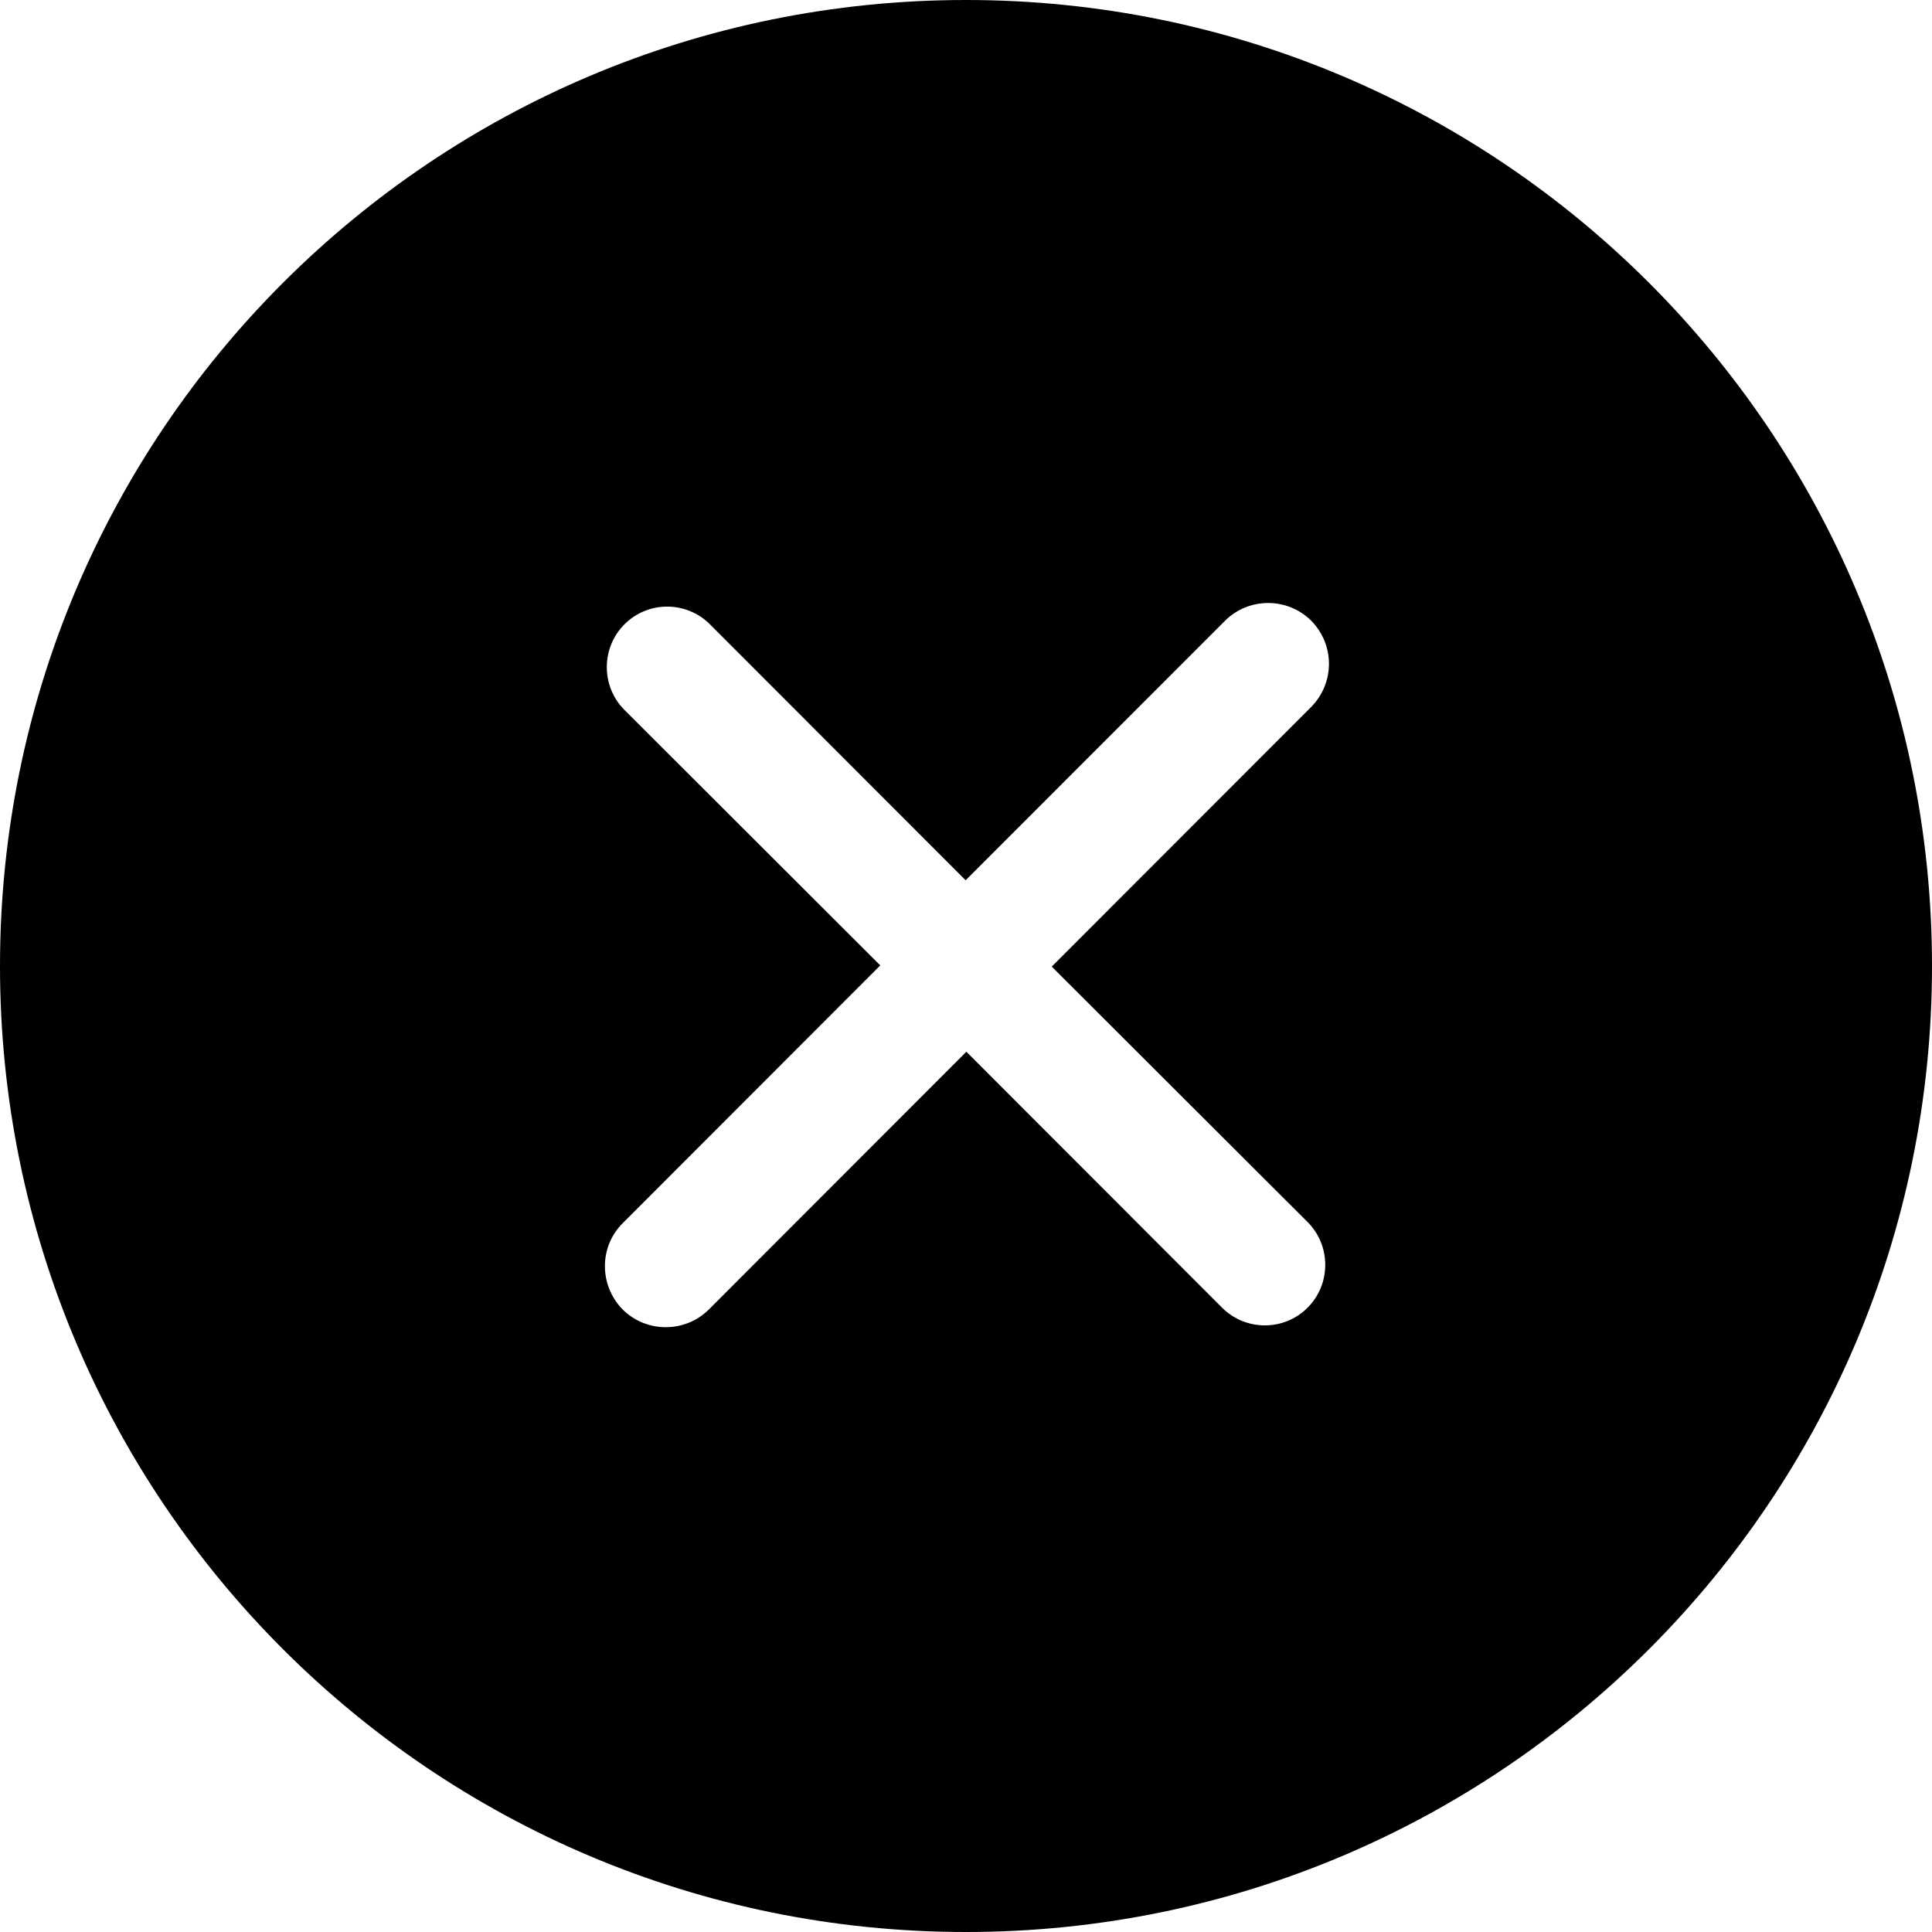
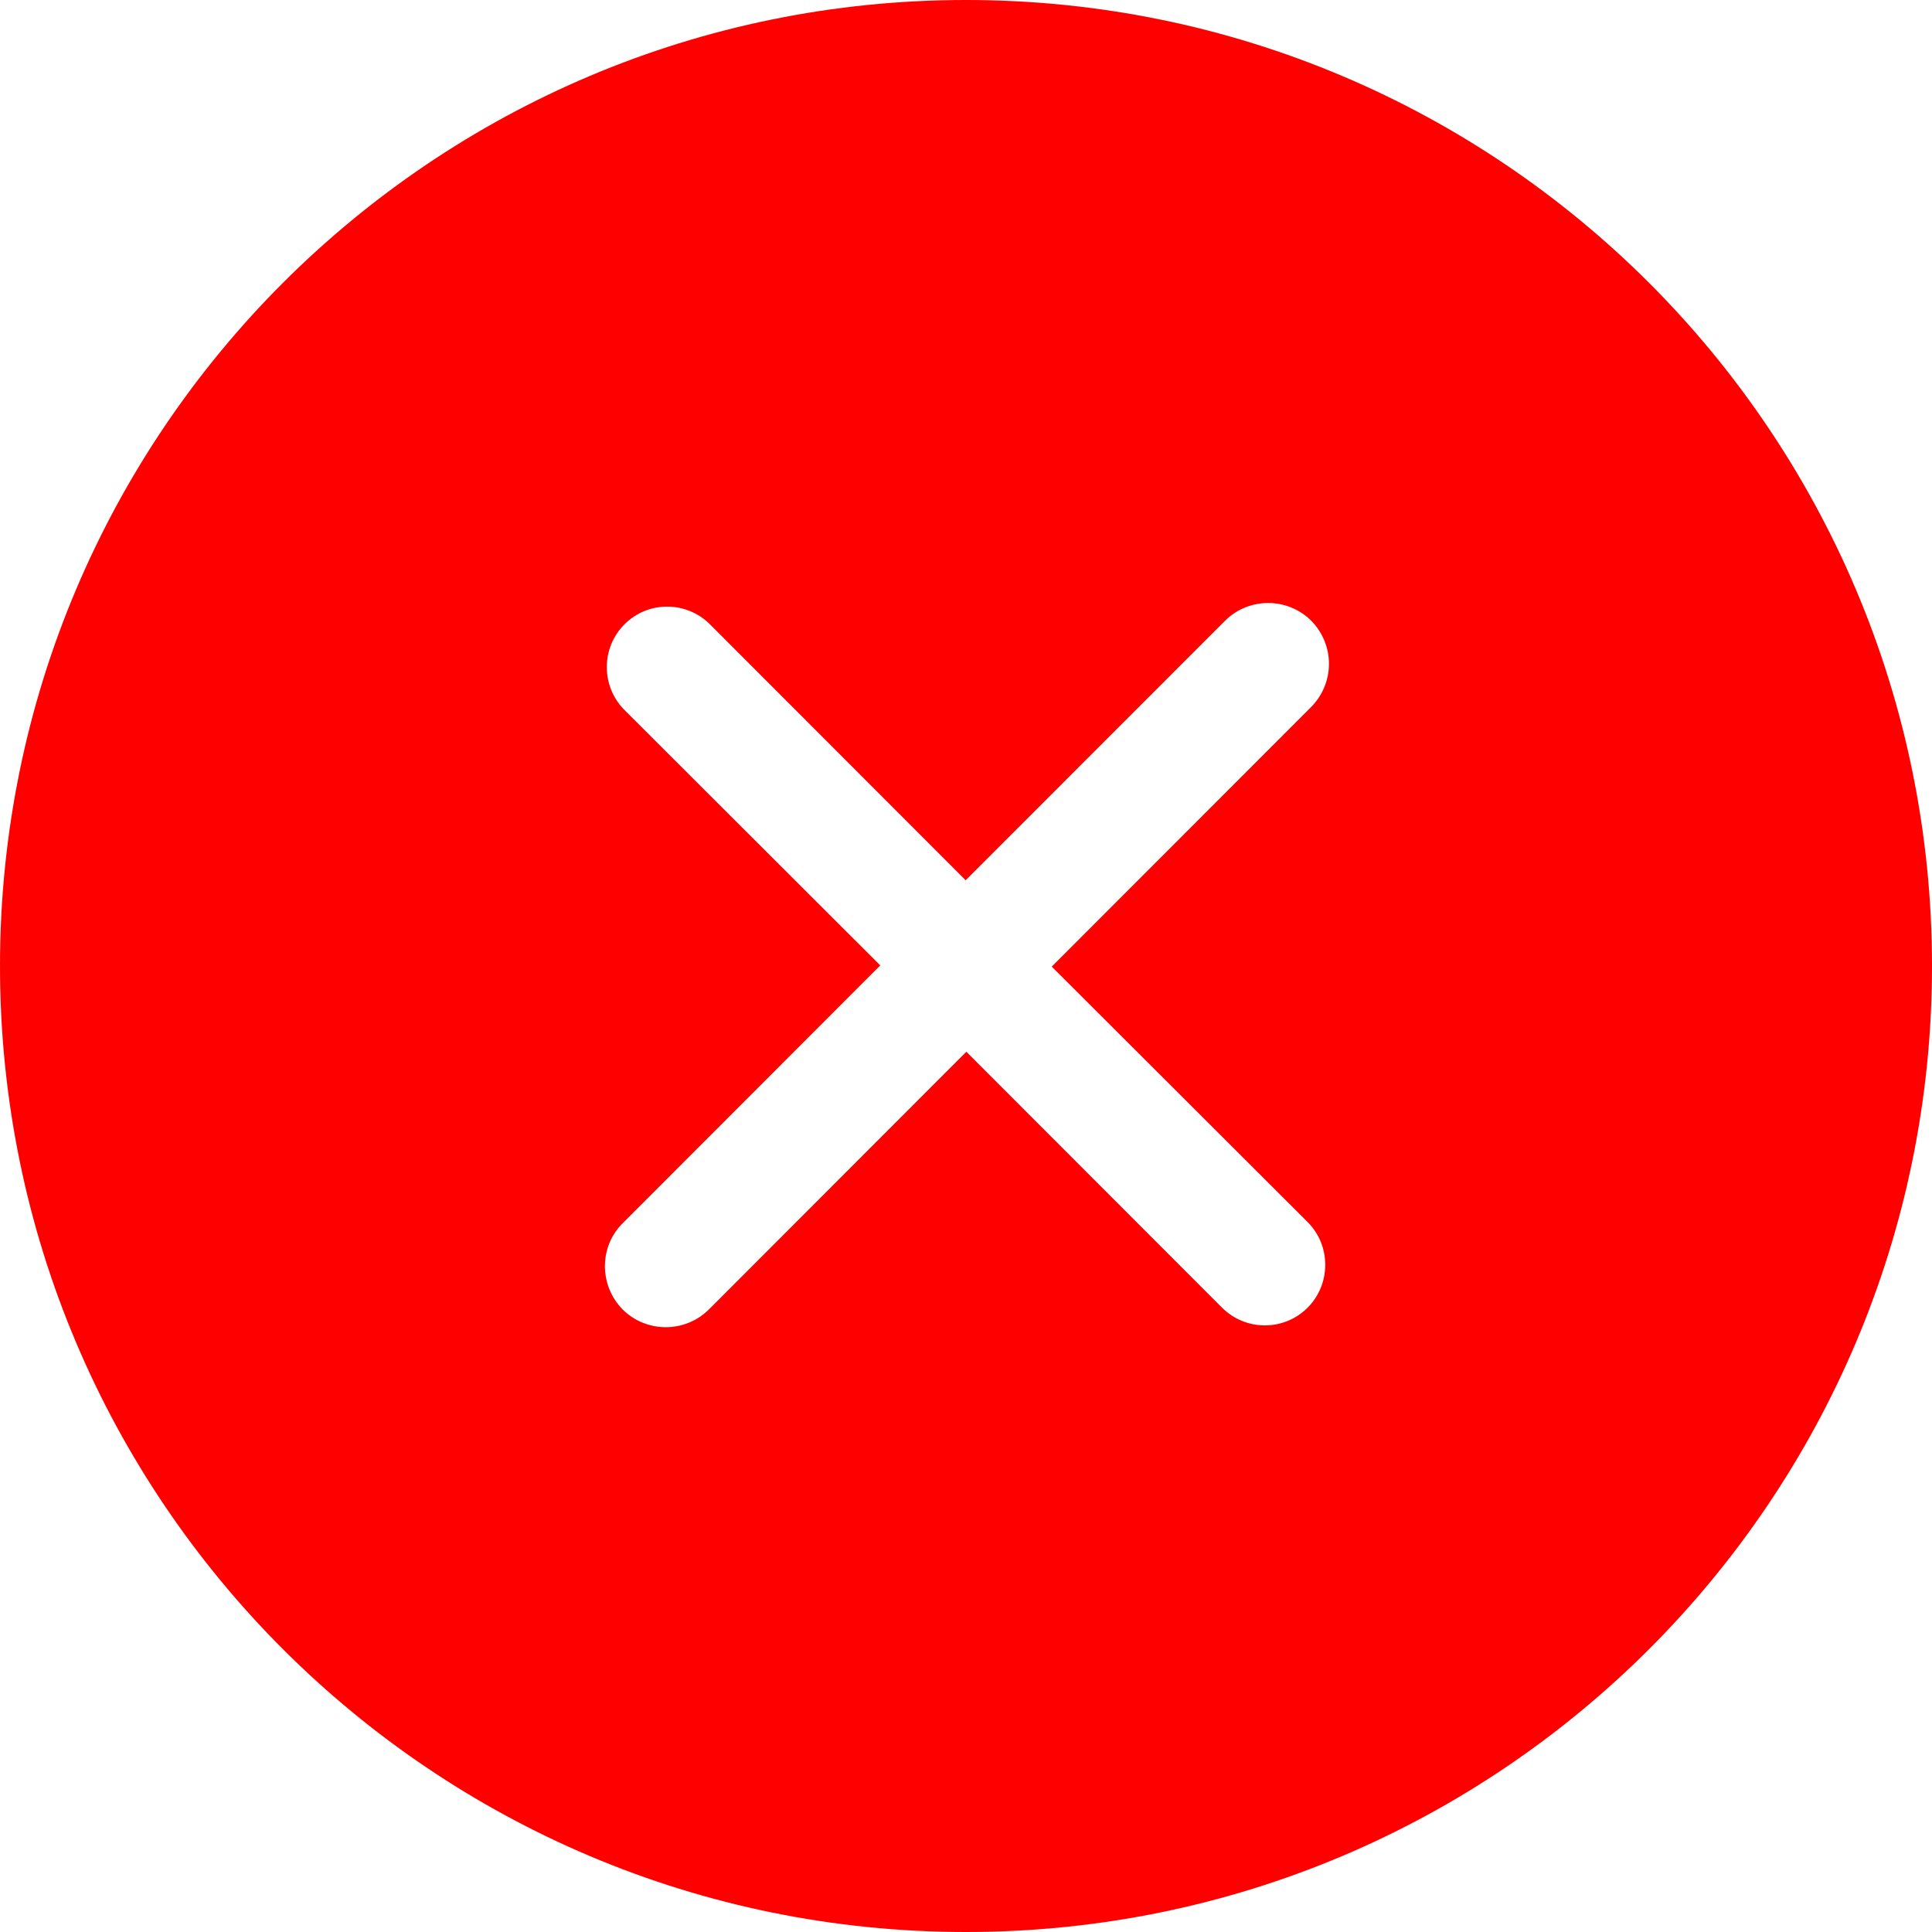
<svg xmlns="http://www.w3.org/2000/svg" width="30px" height="30px" viewBox="0 0 32 32" version="1.1">
  <defs>

</defs>
  <g id="Page-1" stroke="none" stroke-width="1" fill="none" fill-rule="evenodd">
-     <g id="Icon-Set-Filled" transform="translate(-570, -1089)" fill="#000000">
+     <g id="Icon-Set-Filled" transform="translate(-570, -1089)" fill="red">
      <path d="M591.657,1109.24 C592.048,1109.63 592.048,1110.27 591.657,1110.66 C591.267,1111.05 590.633,1111.05 590.242,1110.66 L586.006,1106.42 L581.74,1110.69 C581.346,1111.08 580.708,1111.08 580.314,1110.69 C579.921,1110.29 579.921,1109.65 580.314,1109.26 L584.58,1104.99 L580.344,1100.76 C579.953,1100.37 579.953,1099.73 580.344,1099.34 C580.733,1098.95 581.367,1098.95 581.758,1099.34 L585.994,1103.58 L590.292,1099.28 C590.686,1098.89 591.323,1098.89 591.717,1099.28 C592.11,1099.68 592.11,1100.31 591.717,1100.71 L587.42,1105.01 L591.657,1109.24 L591.657,1109.24 Z M586,1089 C577.163,1089 570,1096.16 570,1105 C570,1113.84 577.163,1121 586,1121 C594.837,1121 602,1113.84 602,1105 C602,1096.16 594.837,1089 586,1089 L586,1089 Z" id="cross-circle">

</path>
    </g>
  </g>
</svg>
